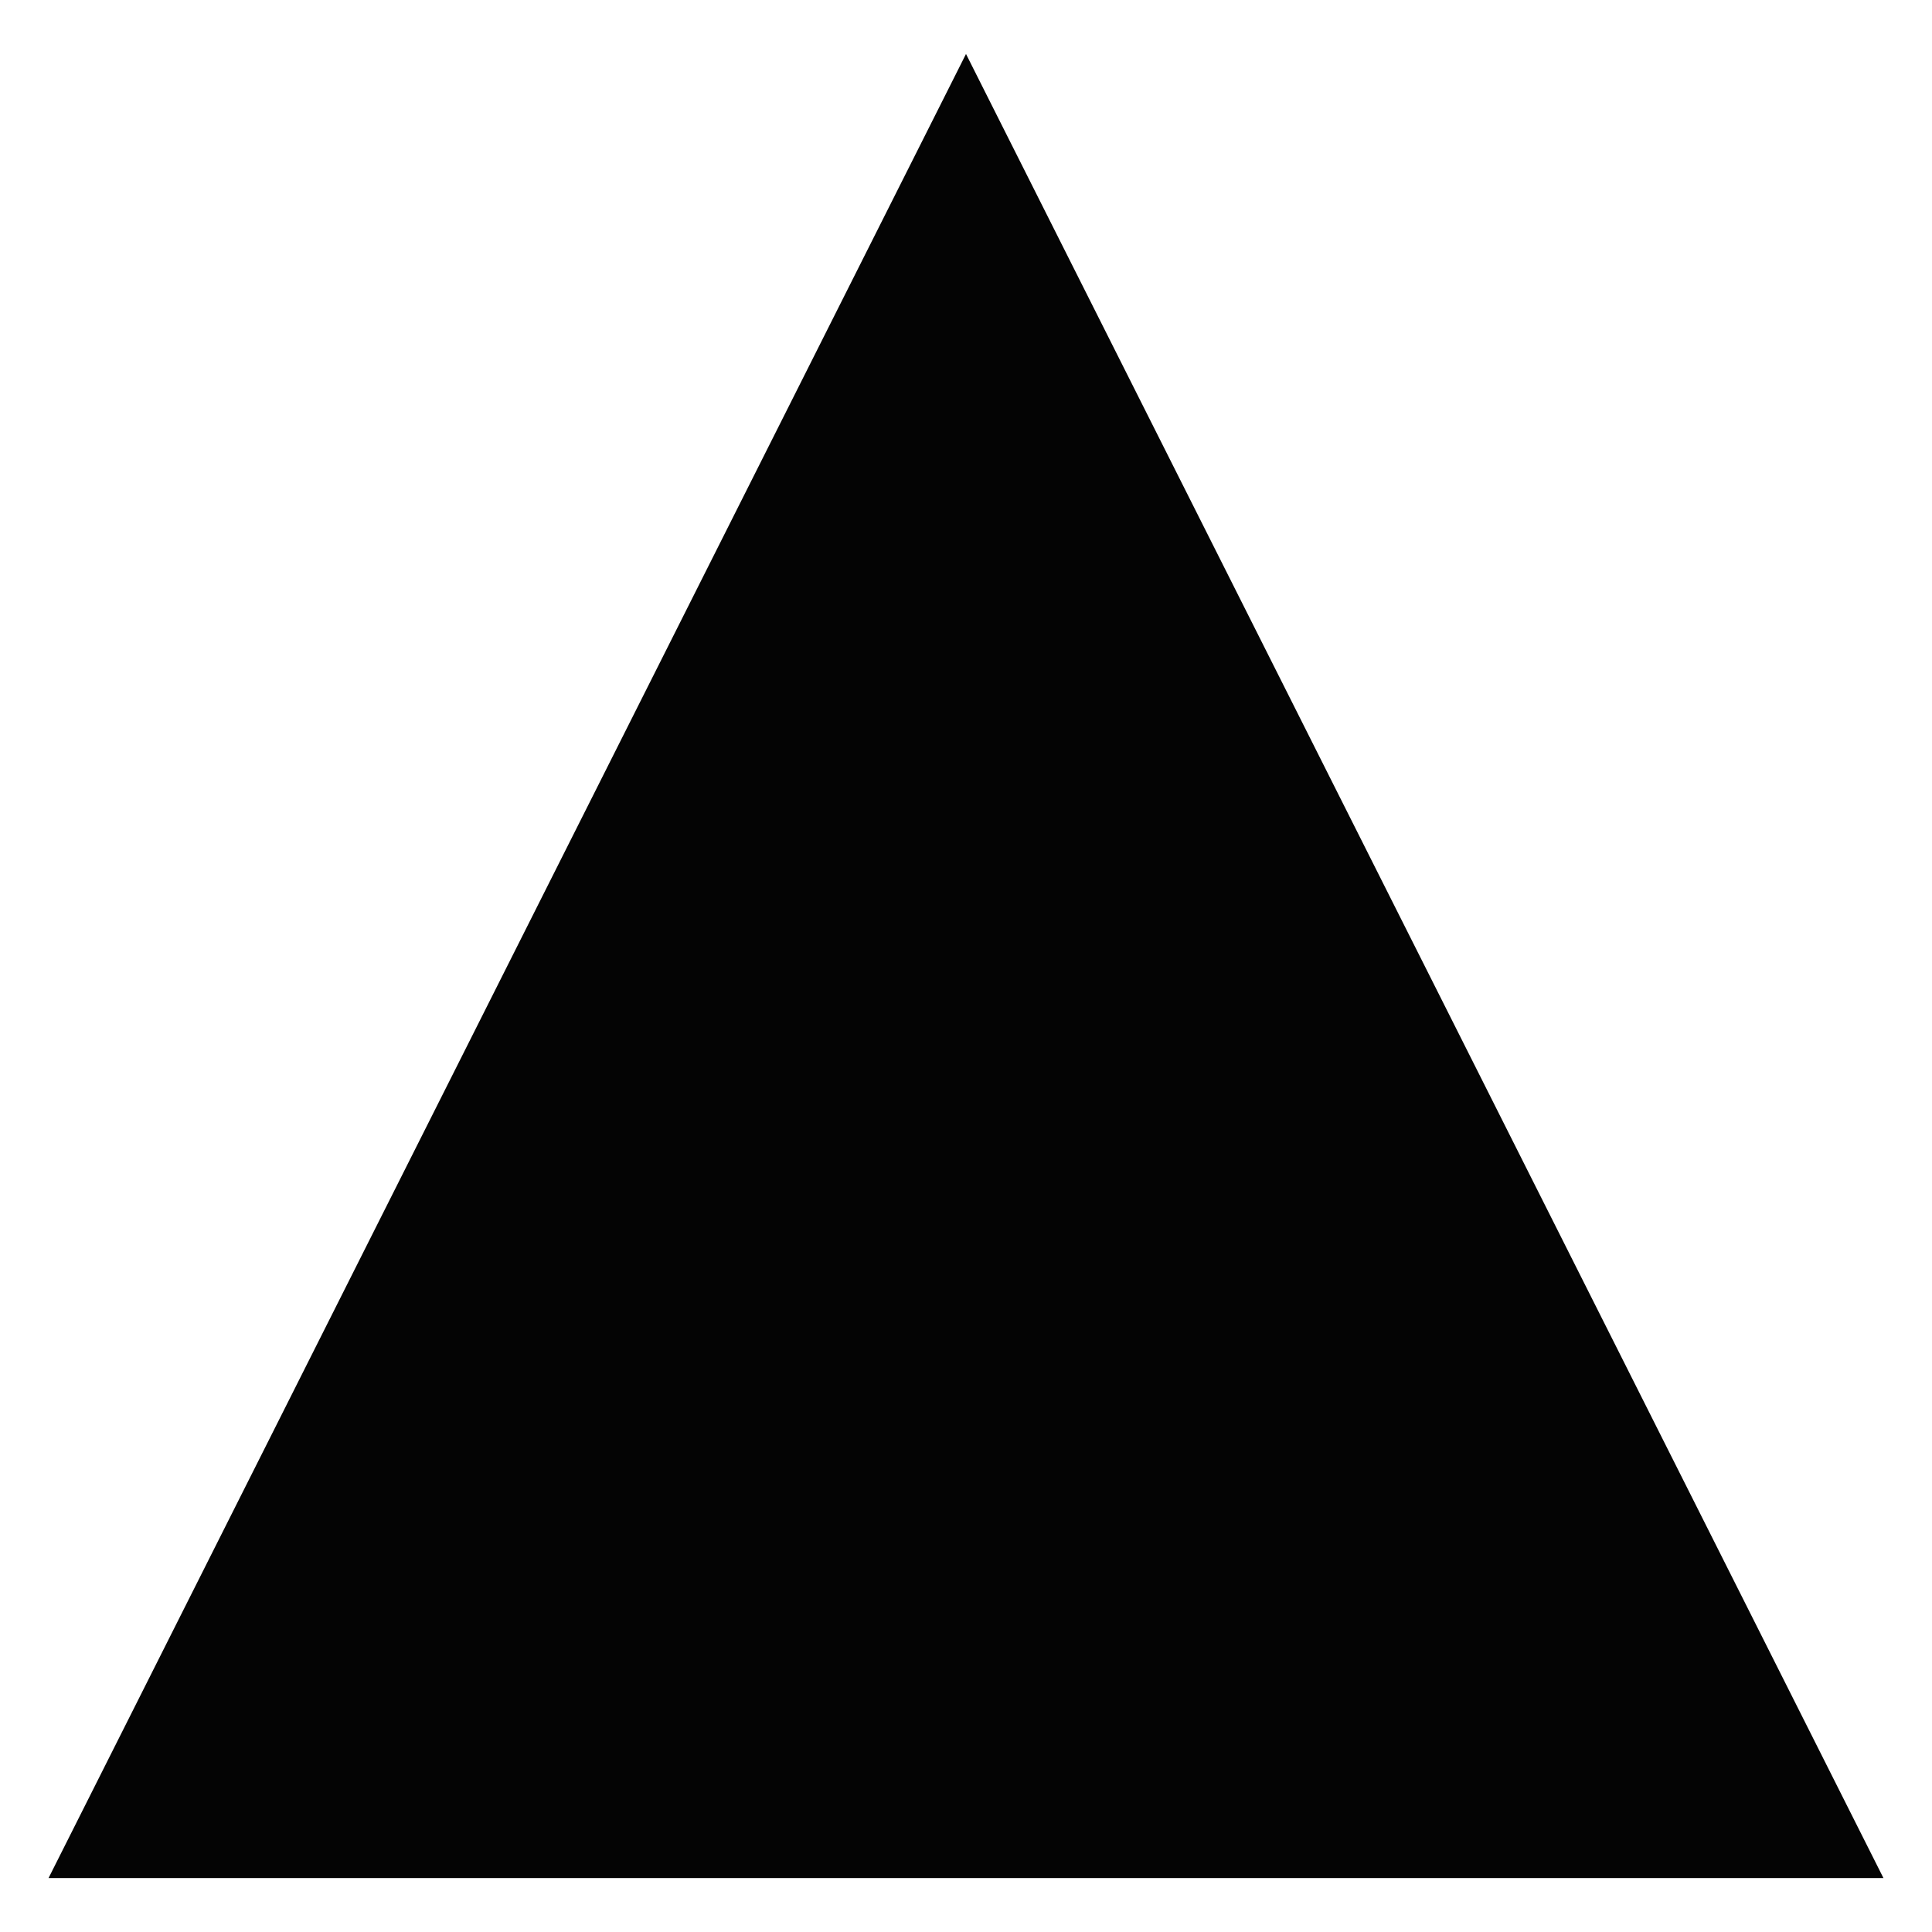
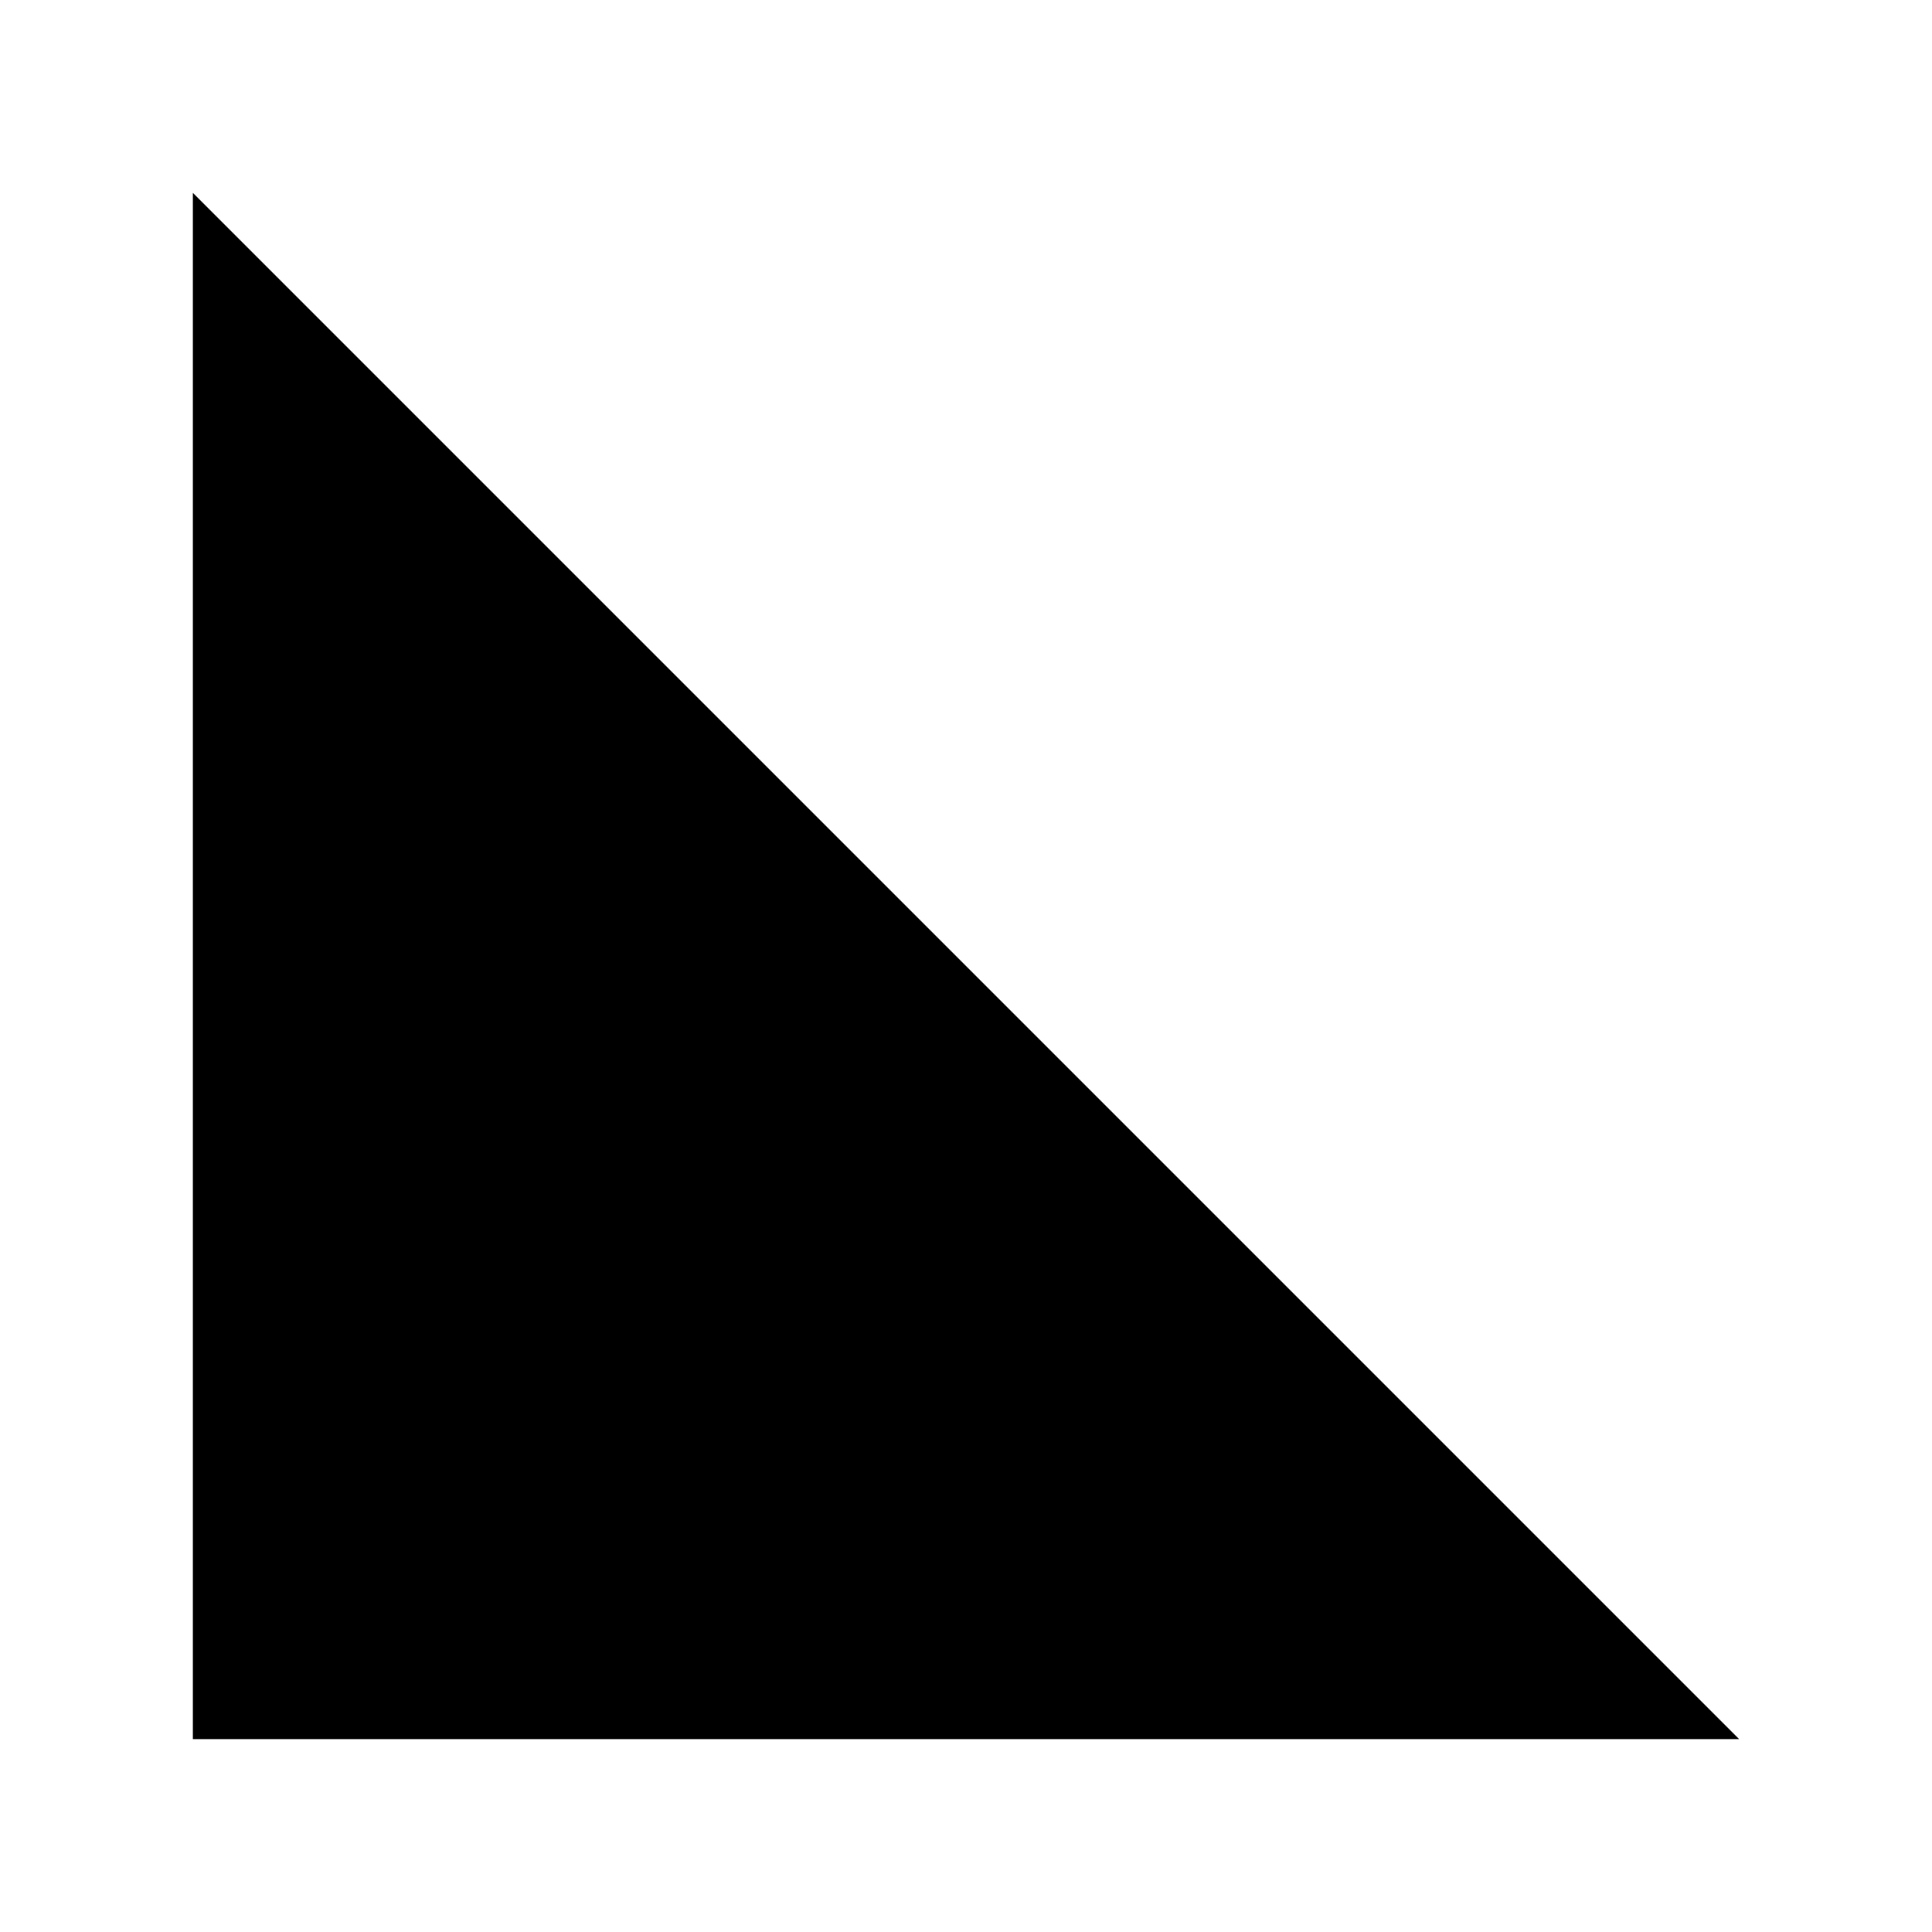
<svg xmlns="http://www.w3.org/2000/svg" width="1000" height="1000" viewBox="0 0 264.583 264.583" version="1.1" id="svg8">
-   <defs id="defs2" />
+   <defs id="defs2">
+     <clipPath clipPathUnits="userSpaceOnUse" id="clipPath4487">
+       <rect y="113.235" x="-14.884" height="232.708" width="232.708" id="rect4489" style="opacity:1;fill:#000000;fill-opacity:1;stroke:none;stroke-width:3.335;stroke-miterlimit:4;stroke-dasharray:none;stroke-opacity:1" transform="rotate(-45)" clip-path="none" />
+     </clipPath>
+   </defs>
  <g id="layer1" transform="translate(0,-32.41666)">
-     <path style="opacity:1;fill:#000000;fill-opacity:0.981;stroke:none;stroke-width:1.395;stroke-miterlimit:4;stroke-dasharray:none;stroke-opacity:1" id="path4500" d="M 130.99,258.965 4.012,39.031 l 253.957,-7e-6 z" transform="matrix(0.9894675,0,0,-1.135808,2.681123,333.9413)" />
+     <rect style="opacity:1;fill:#000000;fill-opacity:1;stroke:none;stroke-width:2;stroke-miterlimit:4;stroke-dasharray:none;stroke-opacity:1" id="rect4483" width="139.536" height="139.536" x="69.545" y="90.594" clip-path="url(#clipPath4487)" transform="matrix(-1.517572,0,0,-1.517572,343.7092,408.0688)" />
  </g>
</svg>
